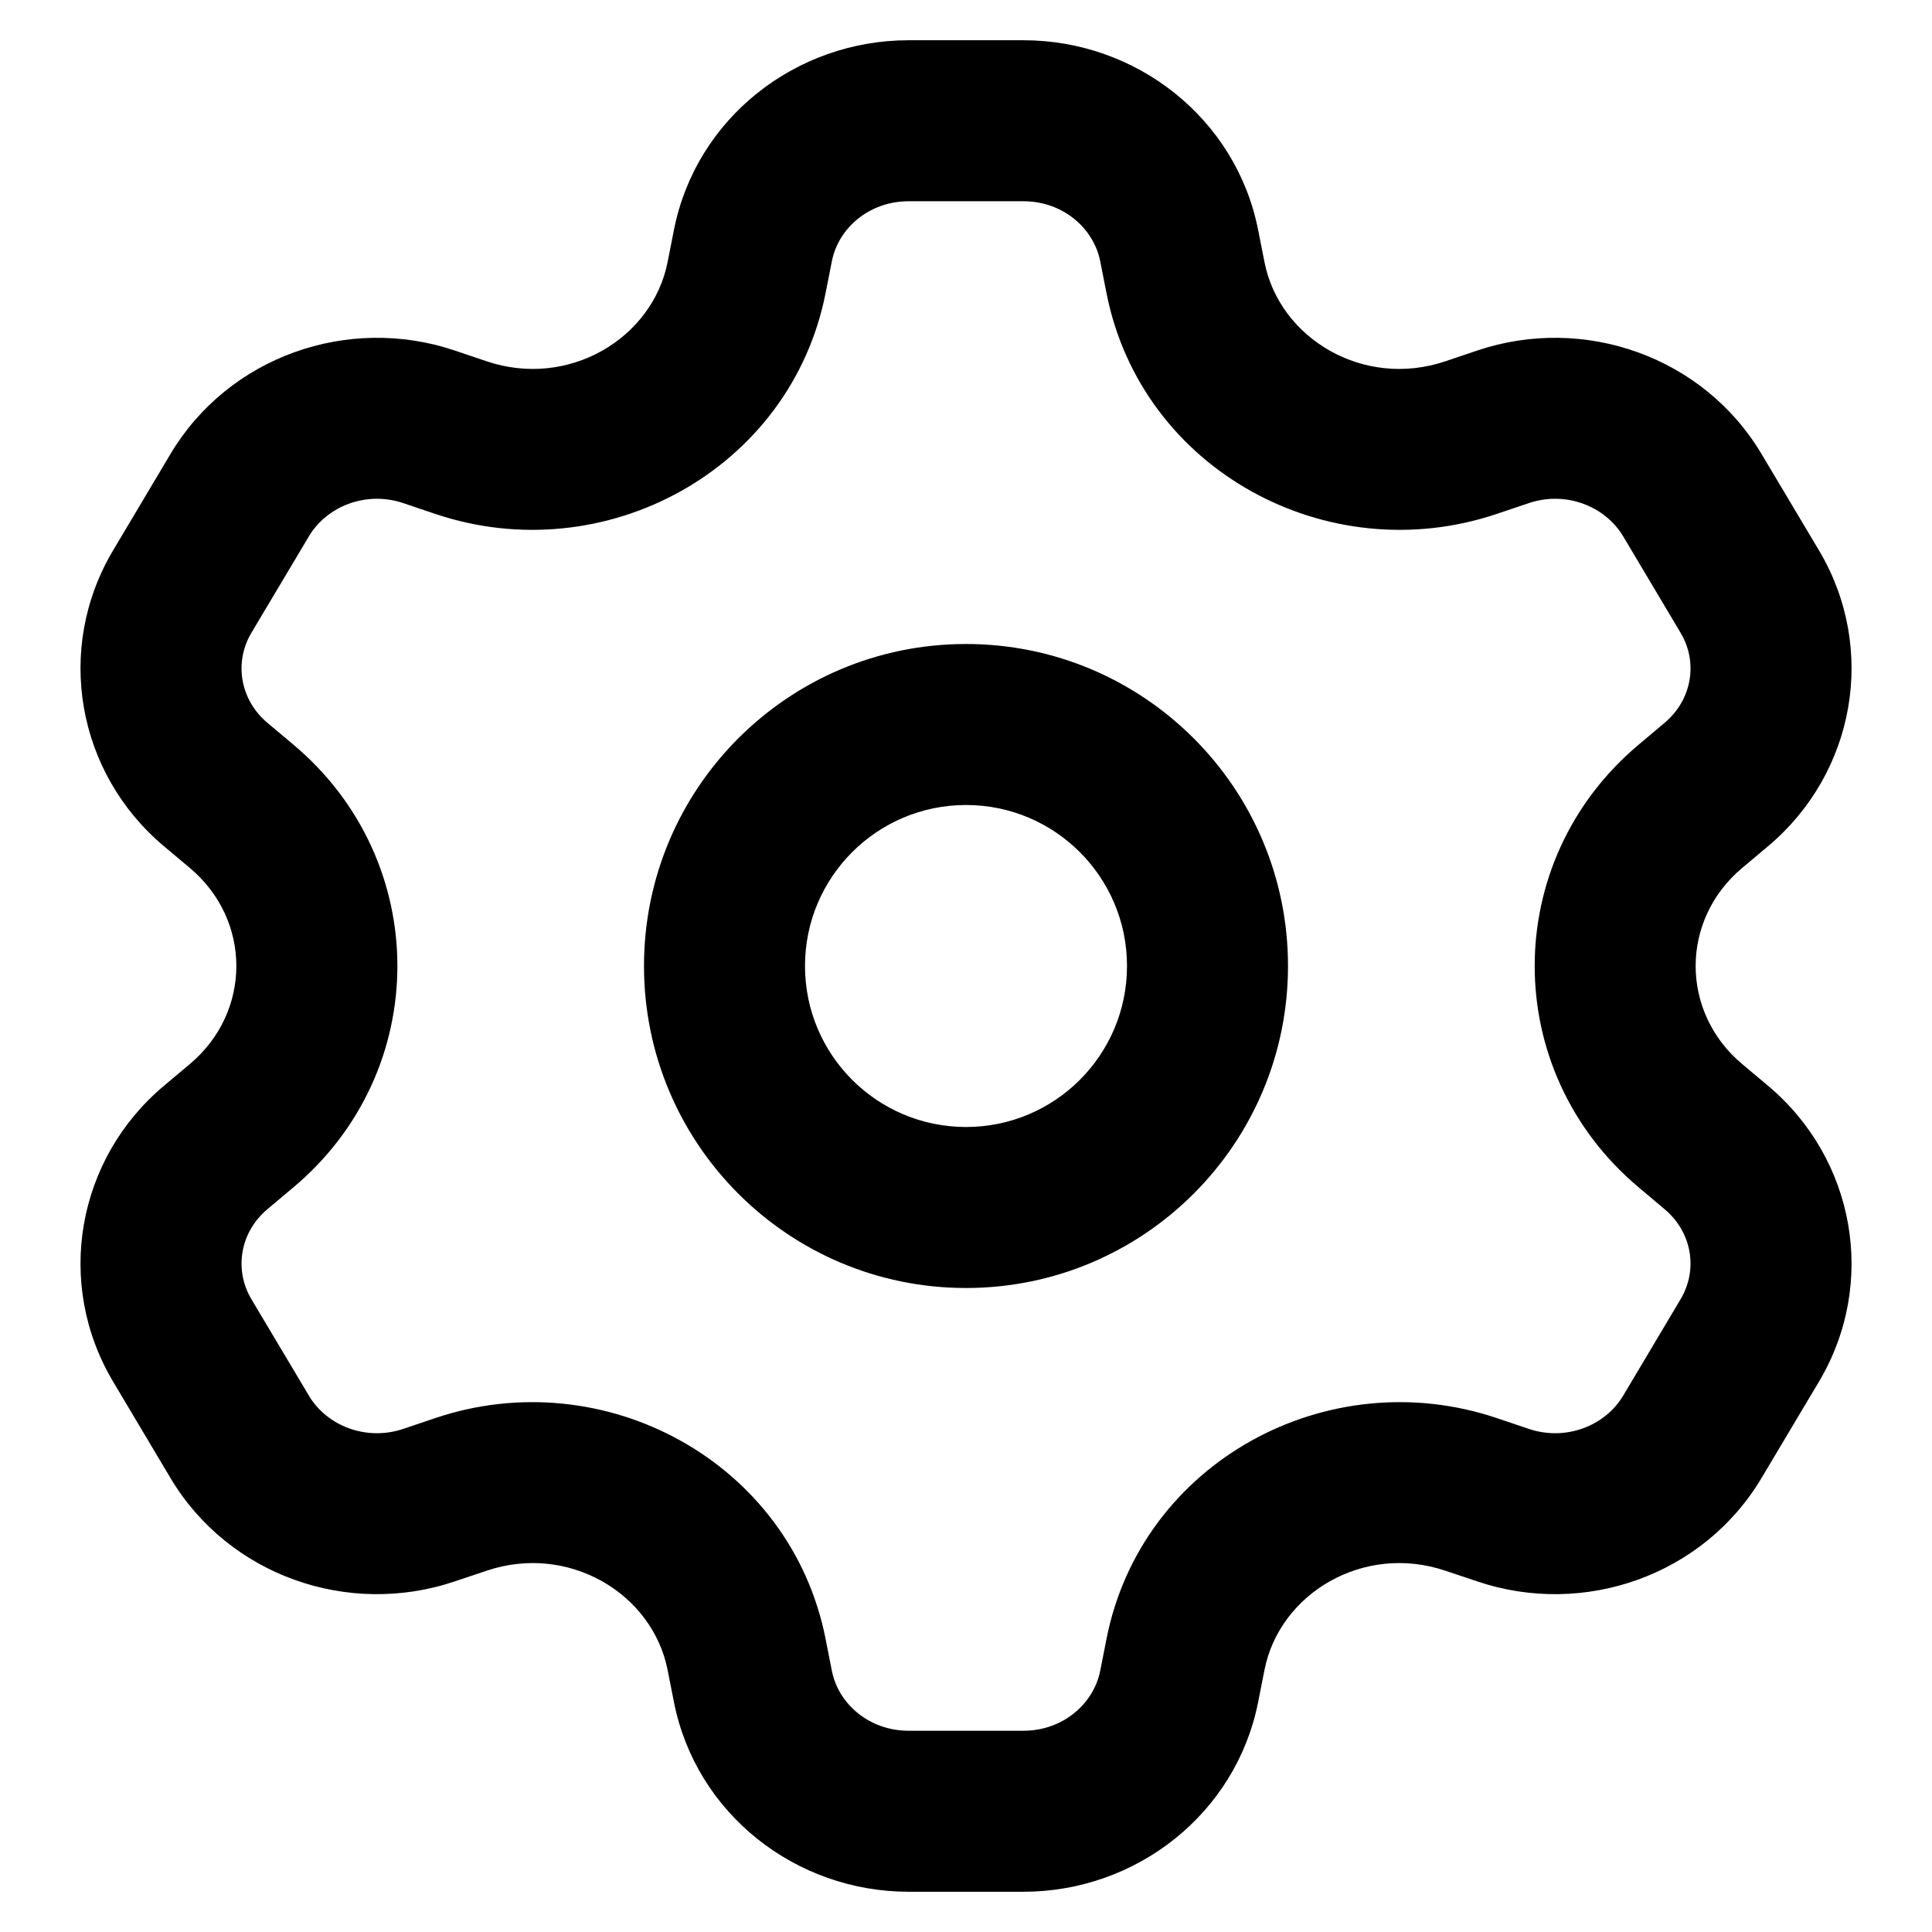
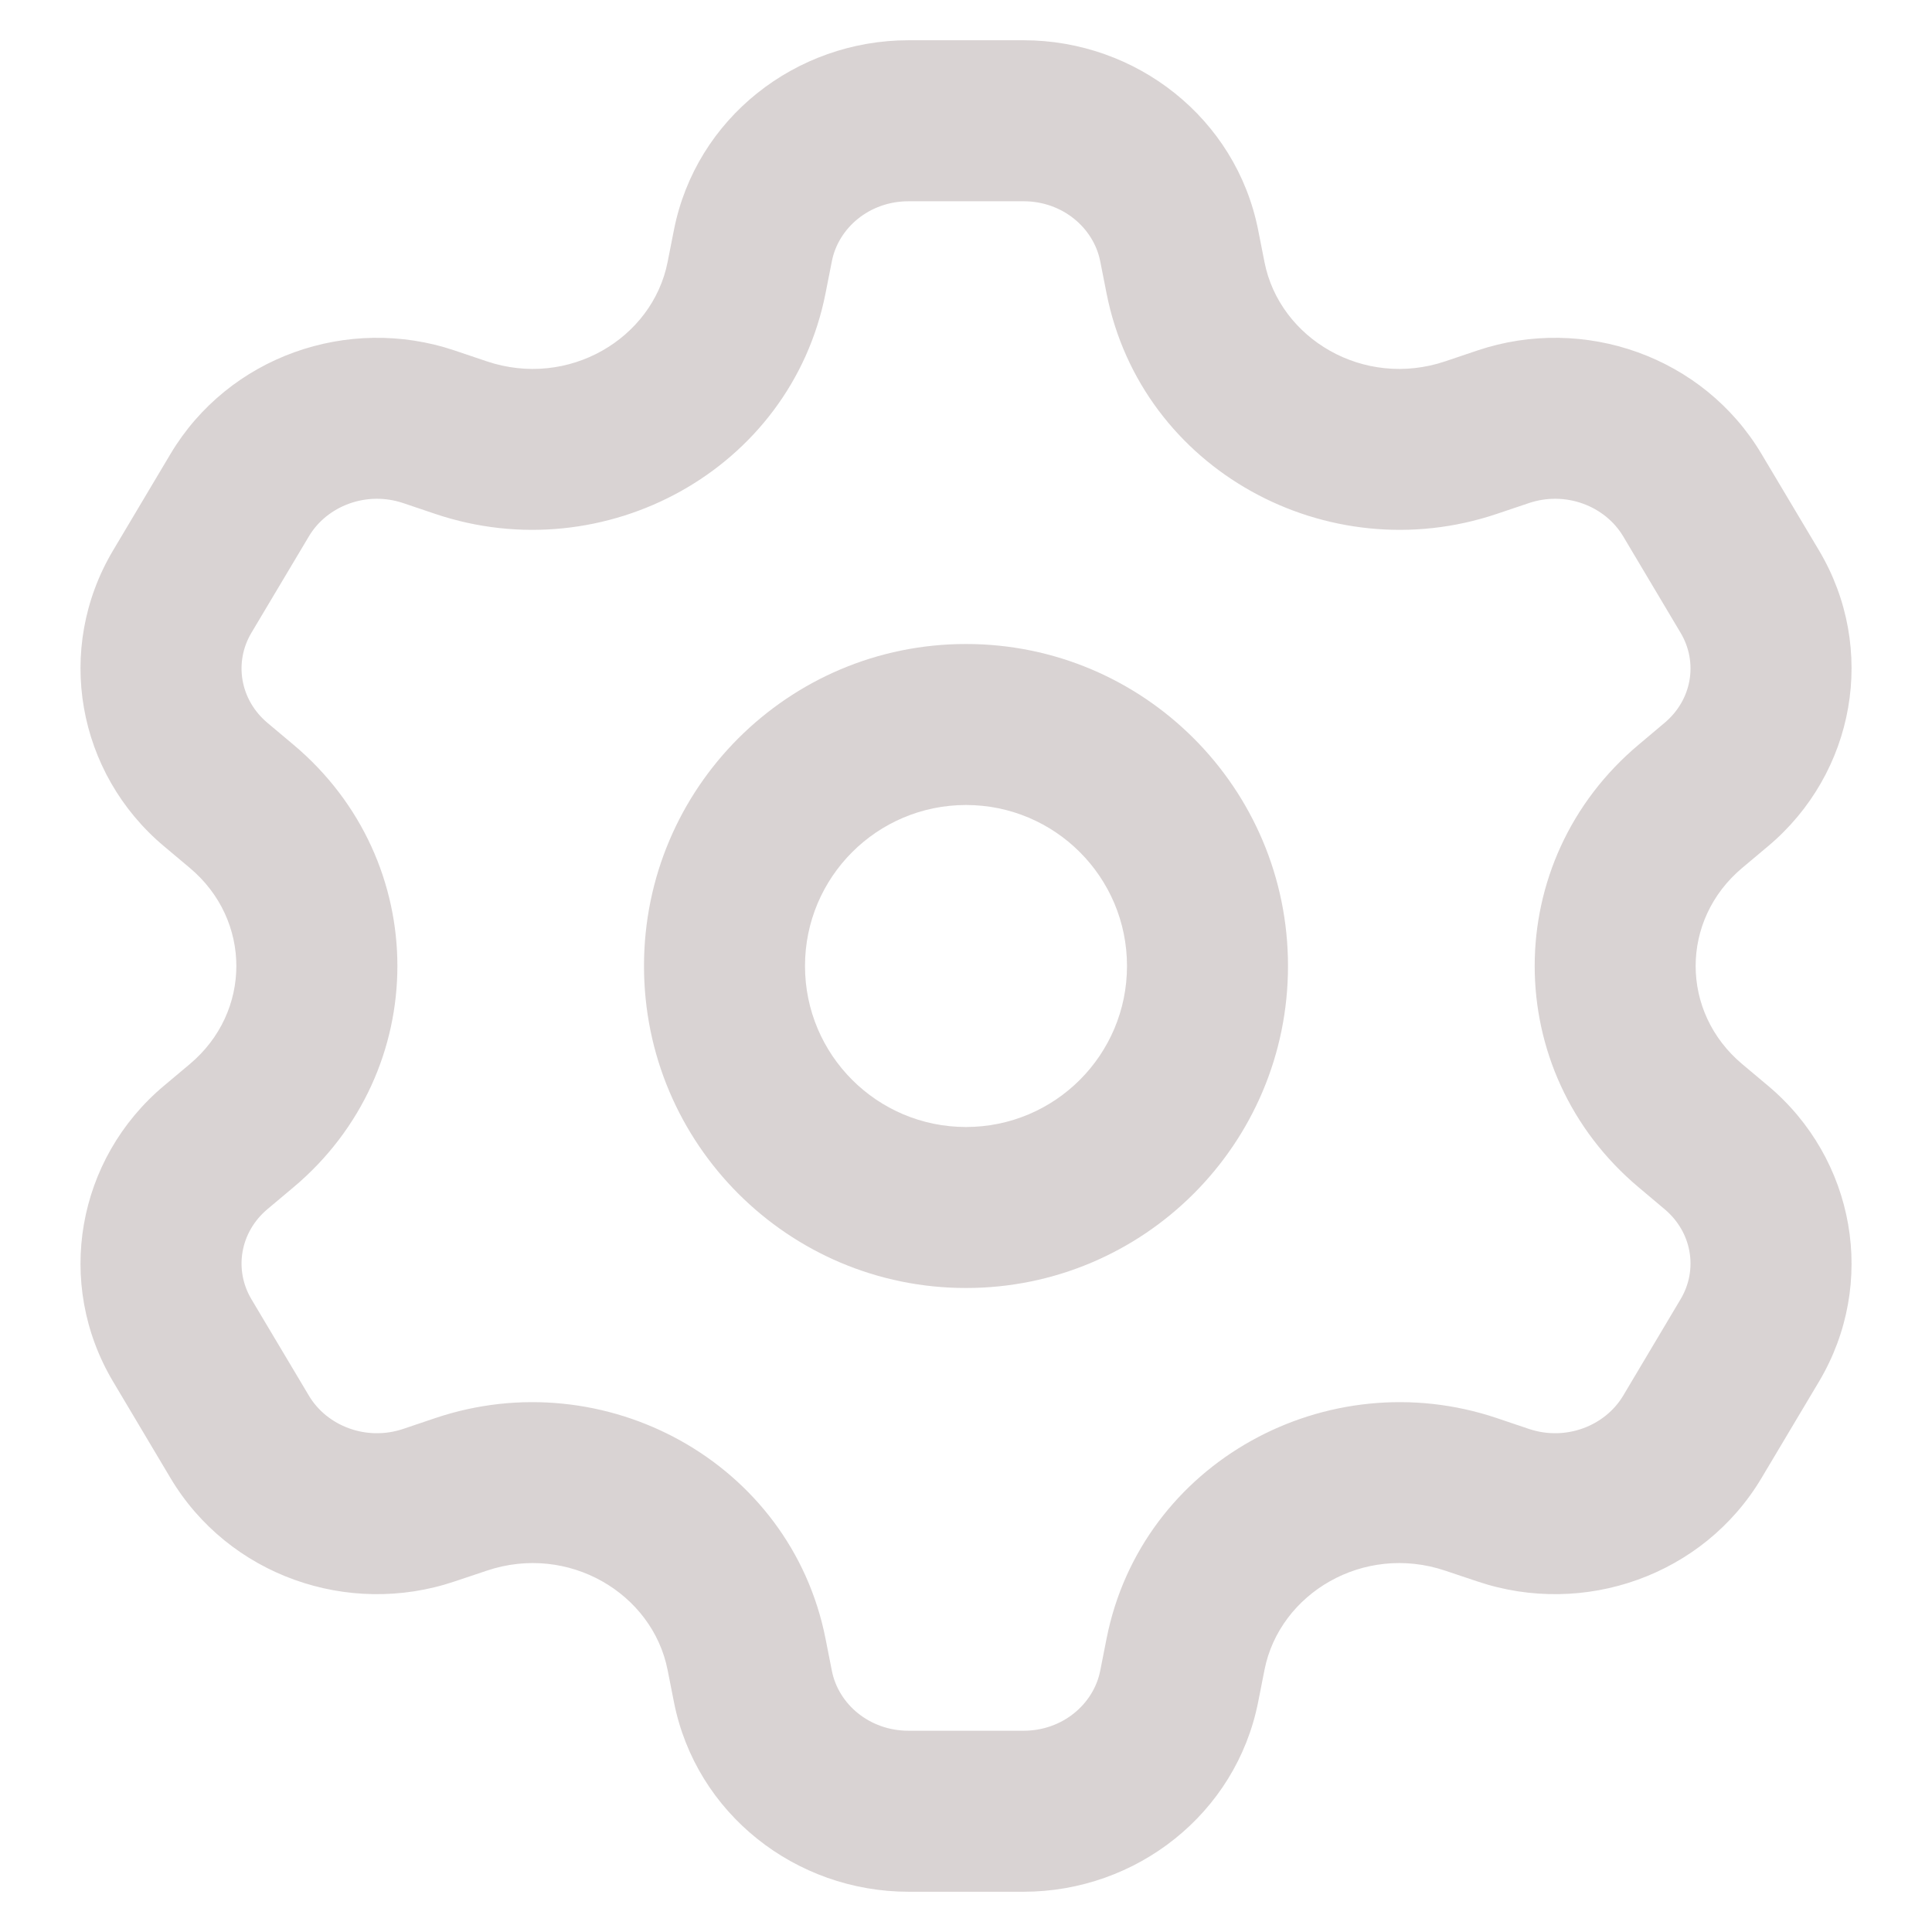
<svg xmlns="http://www.w3.org/2000/svg" width="800px" height="800px" viewBox="0 0 24 24" fill="none">
-   <path fill-rule="evenodd" clip-rule="evenodd" d="M12 8C9.791 8 8 9.791 8 12C8 14.209 9.791 16 12 16C14.209 16 16 14.209 16 12C16 9.791 14.209 8 12 8ZM10 12C10 10.895 10.896 10 12 10C13.105 10 14 10.895 14 12C14 13.105 13.105 14 12 14C10.896 14 10 13.105 10 12Z" fill="#000000" />
-   <path fill-rule="evenodd" clip-rule="evenodd" d="M11.287 0.5C9.886 0.5 8.646 1.467 8.372 2.856L8.293 3.256C8.105 4.206 7.062 4.831 6.045 4.488L5.648 4.354C4.322 3.908 2.839 4.43 2.118 5.639L1.405 6.837C0.678 8.058 0.954 9.605 2.039 10.514L2.357 10.781C3.129 11.428 3.129 12.572 2.357 13.219L2.039 13.486C0.954 14.395 0.678 15.941 1.405 17.163L2.118 18.361C2.839 19.57 4.322 20.092 5.648 19.645L6.045 19.512C7.062 19.169 8.105 19.794 8.293 20.744L8.372 21.144C8.646 22.532 9.886 23.5 11.287 23.5H12.714C14.115 23.5 15.354 22.532 15.629 21.144L15.708 20.744C15.895 19.794 16.938 19.169 17.955 19.512L18.352 19.645C19.678 20.092 21.162 19.57 21.882 18.361L22.596 17.163C23.323 15.942 23.046 14.395 21.961 13.486L21.643 13.219C20.871 12.572 20.871 11.428 21.643 10.781L21.961 10.514C23.046 9.605 23.323 8.058 22.596 6.837L21.882 5.639C21.162 4.43 19.678 3.908 18.352 4.354L17.955 4.488C16.938 4.831 15.895 4.206 15.708 3.256L15.629 2.856C15.354 1.468 14.115 0.5 12.714 0.5H11.287ZM10.334 3.244C10.415 2.833 10.798 2.5 11.287 2.5H12.714C13.202 2.5 13.585 2.833 13.667 3.244L13.746 3.644C14.179 5.838 16.491 7.092 18.593 6.384L18.991 6.25C19.45 6.095 19.939 6.286 20.164 6.663L20.877 7.861C21.095 8.226 21.021 8.693 20.676 8.981L20.359 9.248C18.633 10.694 18.633 13.306 20.359 14.752L20.676 15.019C21.021 15.307 21.095 15.774 20.877 16.139L20.164 17.337C19.939 17.714 19.45 17.905 18.991 17.75L18.594 17.616C16.491 16.908 14.179 18.162 13.746 20.356L13.667 20.756C13.585 21.167 13.202 21.5 12.714 21.5H11.287C10.798 21.5 10.415 21.167 10.334 20.756L10.255 20.356C9.821 18.162 7.509 16.908 5.407 17.616L5.01 17.75C4.551 17.905 4.061 17.714 3.837 17.337L3.123 16.139C2.906 15.774 2.98 15.307 3.324 15.019L3.642 14.752C5.368 13.306 5.368 10.694 3.642 9.248L3.324 8.981C2.98 8.693 2.906 8.226 3.123 7.861L3.837 6.663C4.061 6.286 4.551 6.095 5.01 6.25L5.407 6.384C7.509 7.092 9.821 5.838 10.255 3.644L10.334 3.244Z" fill="#000000" />
+   <path fill-rule="evenodd" clip-rule="evenodd" d="M12 8C9.791 8 8 9.791 8 12C8 14.209 9.791 16 12 16C14.209 16 16 14.209 16 12C16 9.791 14.209 8 12 8ZM10 12C10 10.895 10.896 10 12 10C13.105 10 14 10.895 14 12C14 13.105 13.105 14 12 14C10.896 14 10 13.105 10 12Z" style="fill: rgb(217, 211, 211);" />
+   <path fill-rule="evenodd" clip-rule="evenodd" d="M11.287 0.5C9.886 0.5 8.646 1.467 8.372 2.856L8.293 3.256C8.105 4.206 7.062 4.831 6.045 4.488L5.648 4.354C4.322 3.908 2.839 4.43 2.118 5.639L1.405 6.837C0.678 8.058 0.954 9.605 2.039 10.514L2.357 10.781C3.129 11.428 3.129 12.572 2.357 13.219L2.039 13.486C0.954 14.395 0.678 15.941 1.405 17.163L2.118 18.361C2.839 19.57 4.322 20.092 5.648 19.645L6.045 19.512C7.062 19.169 8.105 19.794 8.293 20.744L8.372 21.144C8.646 22.532 9.886 23.5 11.287 23.5H12.714C14.115 23.5 15.354 22.532 15.629 21.144L15.708 20.744C15.895 19.794 16.938 19.169 17.955 19.512L18.352 19.645C19.678 20.092 21.162 19.57 21.882 18.361L22.596 17.163C23.323 15.942 23.046 14.395 21.961 13.486L21.643 13.219C20.871 12.572 20.871 11.428 21.643 10.781L21.961 10.514C23.046 9.605 23.323 8.058 22.596 6.837L21.882 5.639C21.162 4.43 19.678 3.908 18.352 4.354L17.955 4.488C16.938 4.831 15.895 4.206 15.708 3.256L15.629 2.856C15.354 1.468 14.115 0.5 12.714 0.5H11.287ZM10.334 3.244C10.415 2.833 10.798 2.5 11.287 2.5H12.714C13.202 2.5 13.585 2.833 13.667 3.244L13.746 3.644C14.179 5.838 16.491 7.092 18.593 6.384L18.991 6.25C19.45 6.095 19.939 6.286 20.164 6.663L20.877 7.861C21.095 8.226 21.021 8.693 20.676 8.981L20.359 9.248C18.633 10.694 18.633 13.306 20.359 14.752L20.676 15.019C21.021 15.307 21.095 15.774 20.877 16.139L20.164 17.337C19.939 17.714 19.45 17.905 18.991 17.75L18.594 17.616C16.491 16.908 14.179 18.162 13.746 20.356L13.667 20.756C13.585 21.167 13.202 21.5 12.714 21.5H11.287C10.798 21.5 10.415 21.167 10.334 20.756L10.255 20.356C9.821 18.162 7.509 16.908 5.407 17.616L5.01 17.75C4.551 17.905 4.061 17.714 3.837 17.337L3.123 16.139C2.906 15.774 2.98 15.307 3.324 15.019L3.642 14.752C5.368 13.306 5.368 10.694 3.642 9.248L3.324 8.981C2.98 8.693 2.906 8.226 3.123 7.861L3.837 6.663C4.061 6.286 4.551 6.095 5.01 6.25L5.407 6.384C7.509 7.092 9.821 5.838 10.255 3.644L10.334 3.244Z" style="fill: rgb(217, 211, 211);" />
</svg>
